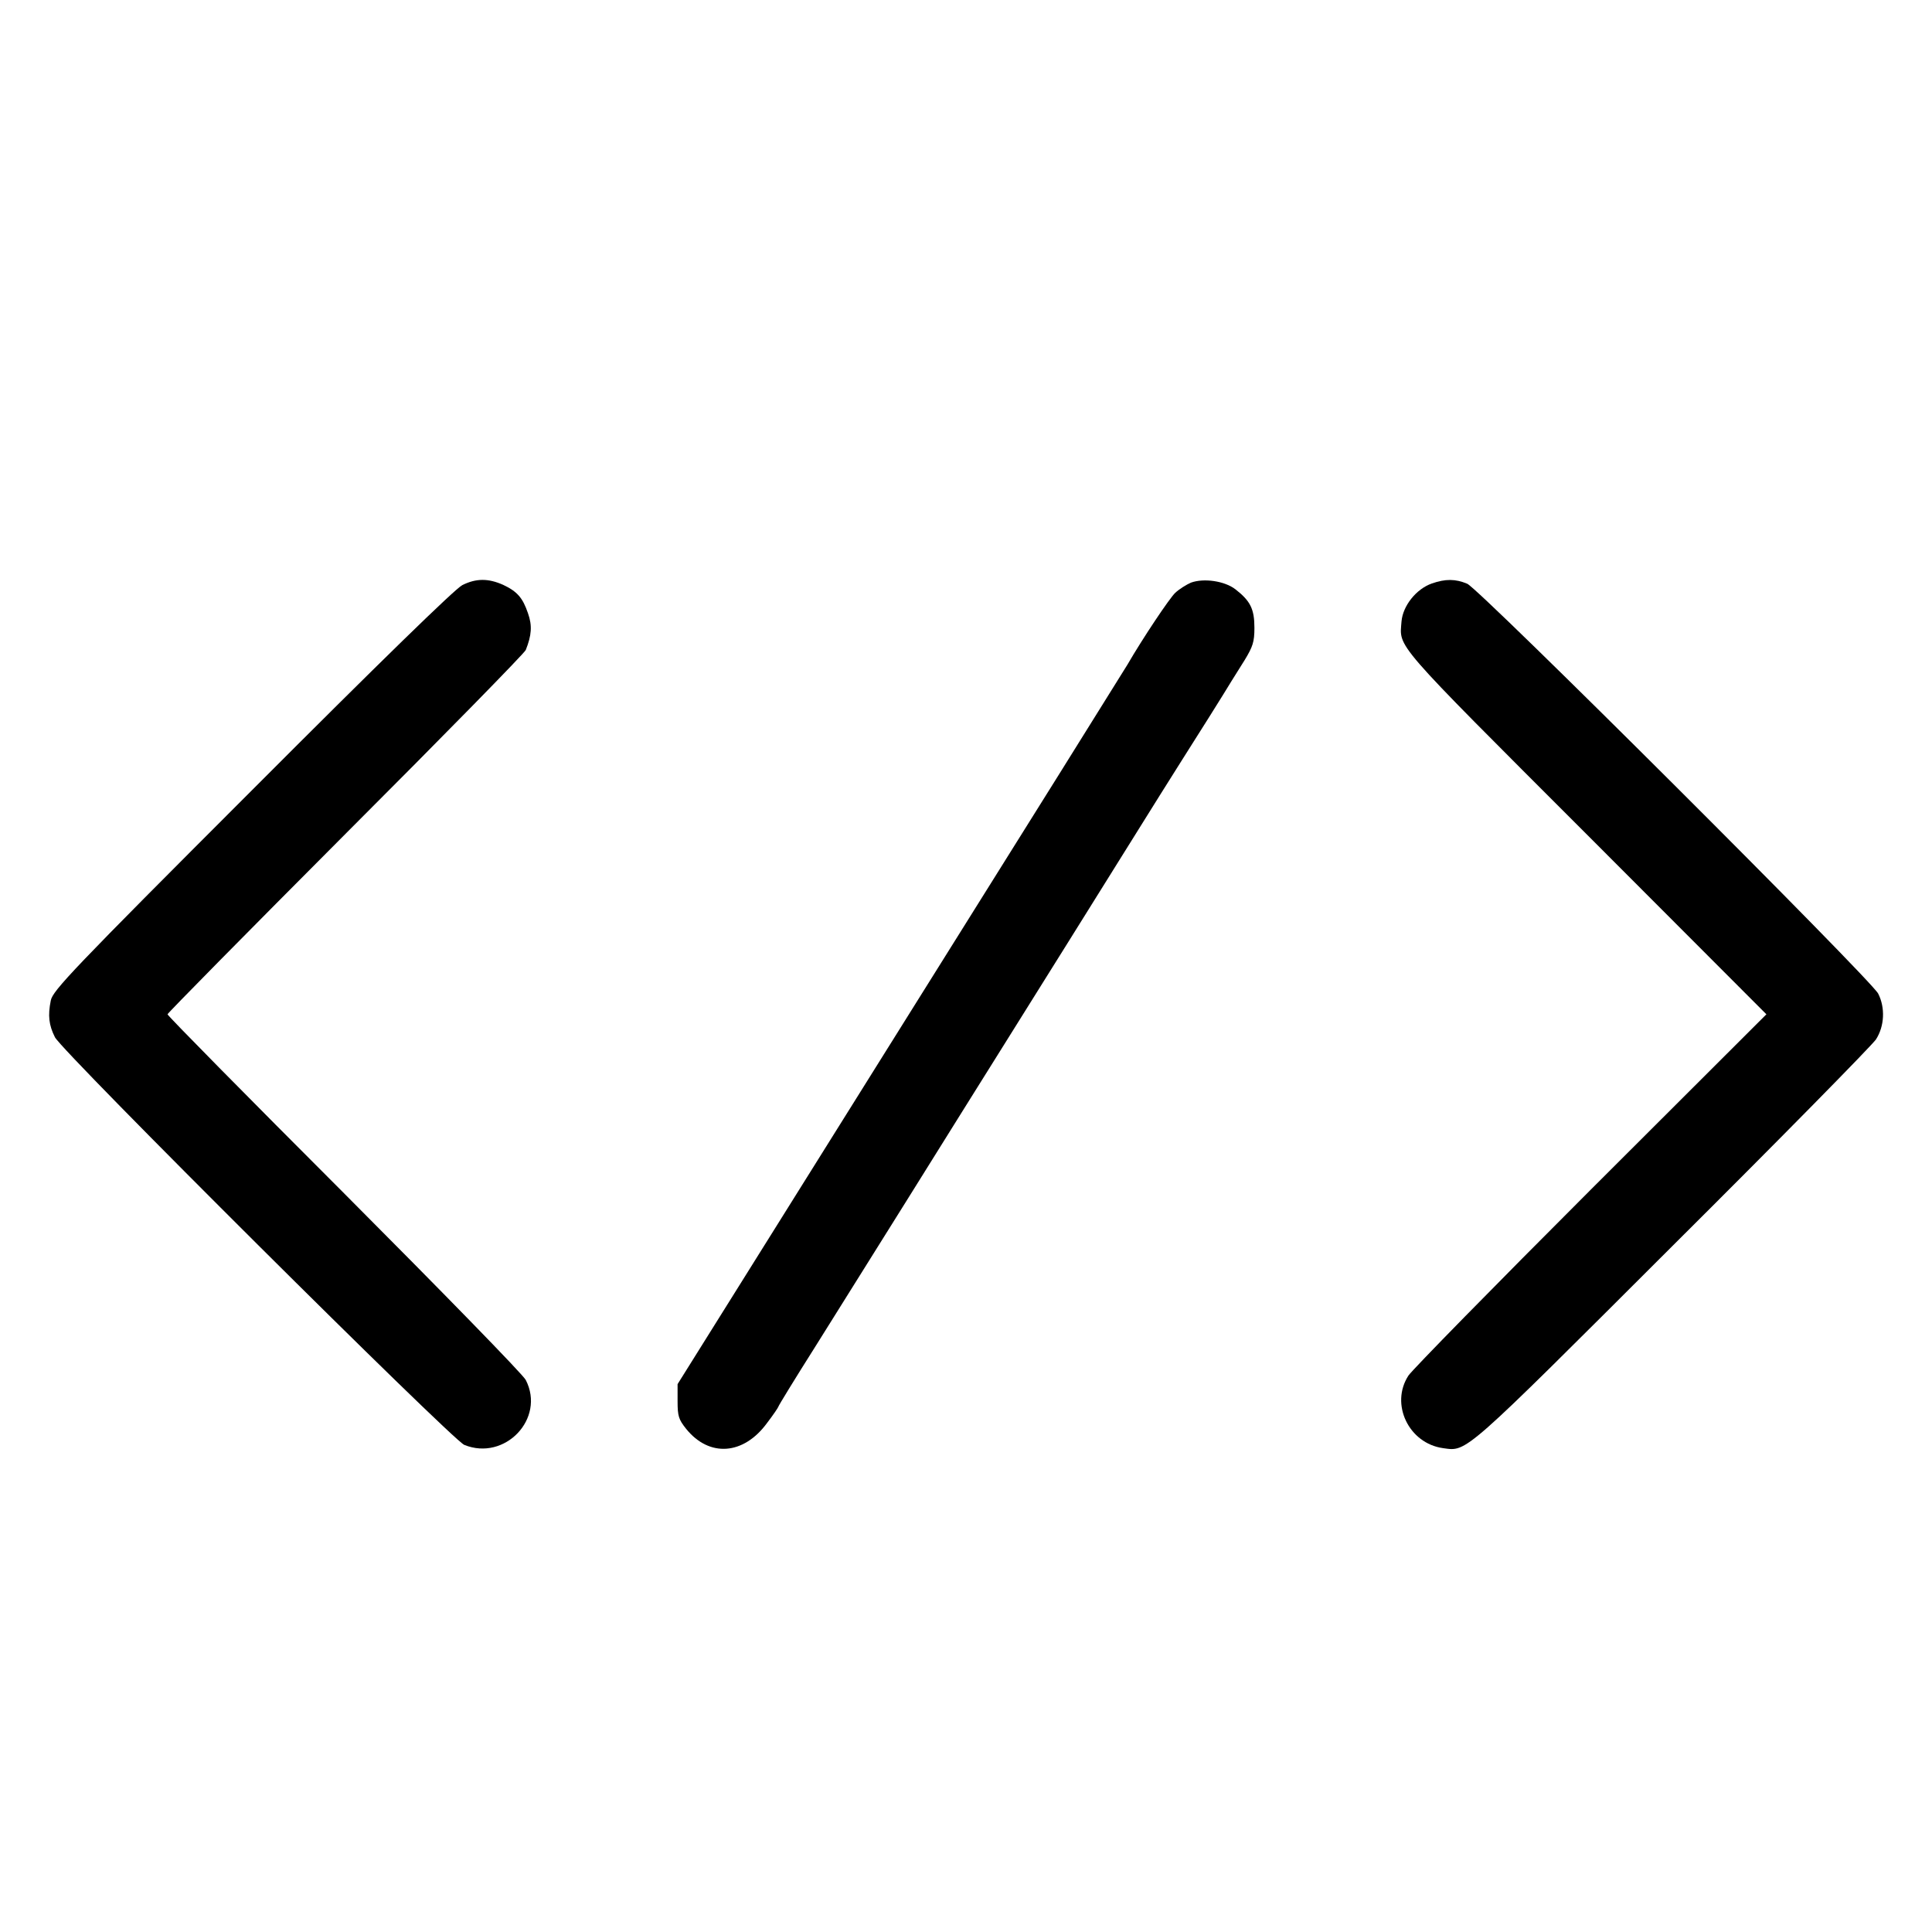
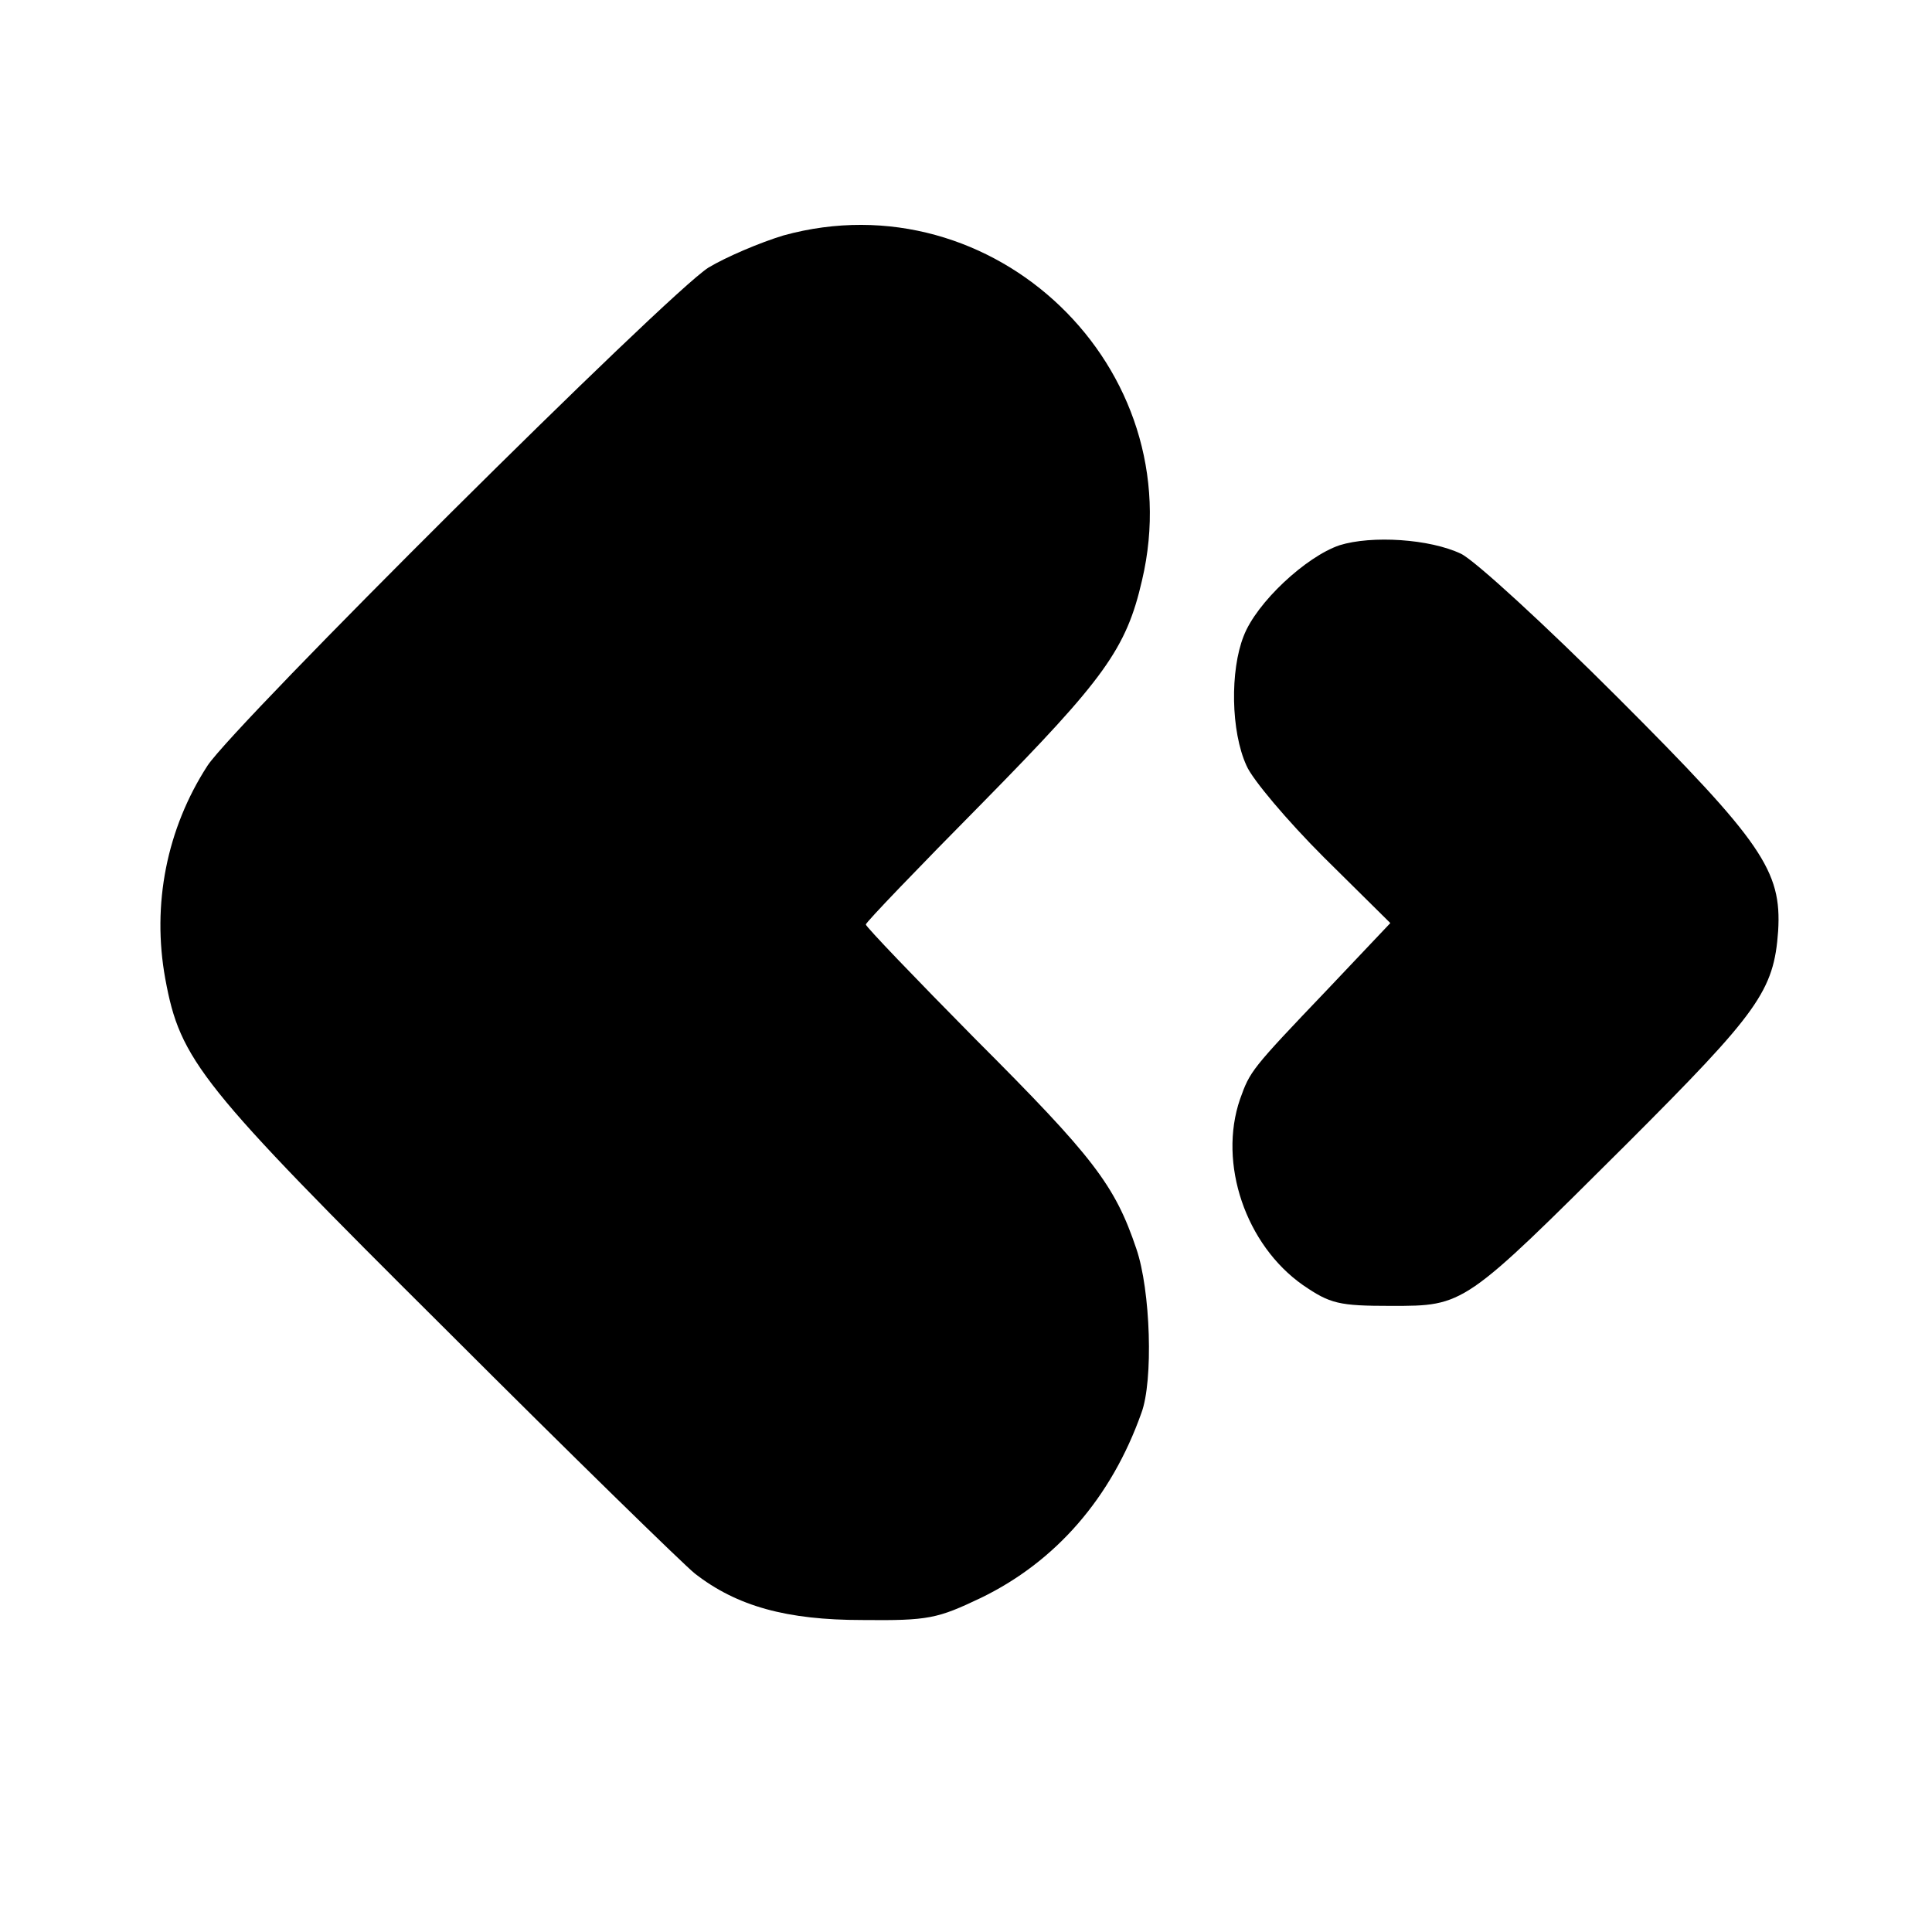
- <svg xmlns="http://www.w3.org/2000/svg" width="933.333" height="933.333" preserveAspectRatio="xMidYMid meet" version="1.0" viewBox="0 0 700 700">
-   <g fill="#000" stroke="none">
-     <path d="M1675 4880 c-26 -13 -300 -280 -762 -743 -650 -650 -722 -726 -729 -762 -11 -55 -7 -89 15 -133 29 -56 1437 -1457 1483 -1477 147 -60 295 95 223 235 -9 19 -306 323 -658 676 -352 352 -640 644 -640 649 0 4 290 298 645 654 355 355 649 655 653 666 21 53 24 88 8 133 -19 56 -39 79 -90 103 -54 24 -98 24 -148 -1z" transform="translate(0,700) scale(0.1,-0.1)" />
-     <path d="M4315 4889 c-16 -7 -42 -23 -57 -37 -21 -20 -118 -165 -173 -260 -5 -9 -374 -600 -820 -1312 l-810 -1295 0 -62 c0 -54 4 -66 31 -100 84 -104 208 -95 293 21 23 30 41 57 41 59 0 3 60 101 134 218 74 118 223 356 331 529 108 173 287 460 398 637 111 178 283 452 381 610 99 159 198 317 221 353 41 64 156 247 178 284 7 11 28 45 47 75 29 48 35 65 35 116 0 69 -15 98 -69 140 -39 30 -114 41 -161 24z" transform="translate(0,700) scale(0.1,-0.1)" />
-     <path d="M5188 4886 c-57 -20 -105 -81 -110 -137 -7 -98 -40 -61 668 -769 l654 -655 -636 -635 c-349 -349 -647 -653 -661 -674 -67 -103 1 -246 126 -263 87 -12 68 -29 829 731 393 391 725 729 739 750 31 48 34 115 8 166 -27 52 -1445 1467 -1489 1485 -43 18 -79 18 -128 1z" transform="translate(0,700) scale(0.1,-0.1)" />
+ <svg xmlns="http://www.w3.org/2000/svg" version="1.0" width="270pt" height="270pt" viewBox="0 0 270 270" preserveAspectRatio="xMidYMid meet">
+   <g transform="translate(0,270) scale(0.1,-0.1)" fill="#000000" stroke="none">
+     <path d="M1095 2371 c-33 -10 -80 -30 -105 -45 -58 -37 -661 -637 -700 -696 -57 -88 -78 -194 -59 -298 21 -114 48 -148 393 -491 176 -176 333 -329 347 -340 59 -46 129 -65 234 -65 93 -1 105 2 166 31 105 51 182 140 224 258 17 45 13 172 -7 230 -30 89 -60 128 -225 293 -84 85 -153 157 -153 160 0 3 74 80 164 171 169 172 200 214 222 310 70 297 -207 563 -501 482z" />
+     <path d="M1872 1938 c-47 -16 -116 -80 -134 -127 -19 -48 -18 -133 4 -181 8 -19 57 -77 108 -128 l93 -92 -89 -94 c-106 -111 -107 -113 -121 -152 -31 -90 8 -204 88 -260 38 -26 50 -29 123 -29 103 0 101 -1 329 226 185 185 206 214 212 298 5 84 -22 124 -224 326 -101 101 -199 191 -219 201 -44 21 -125 26 -170 12z" />
  </g>
</svg>
